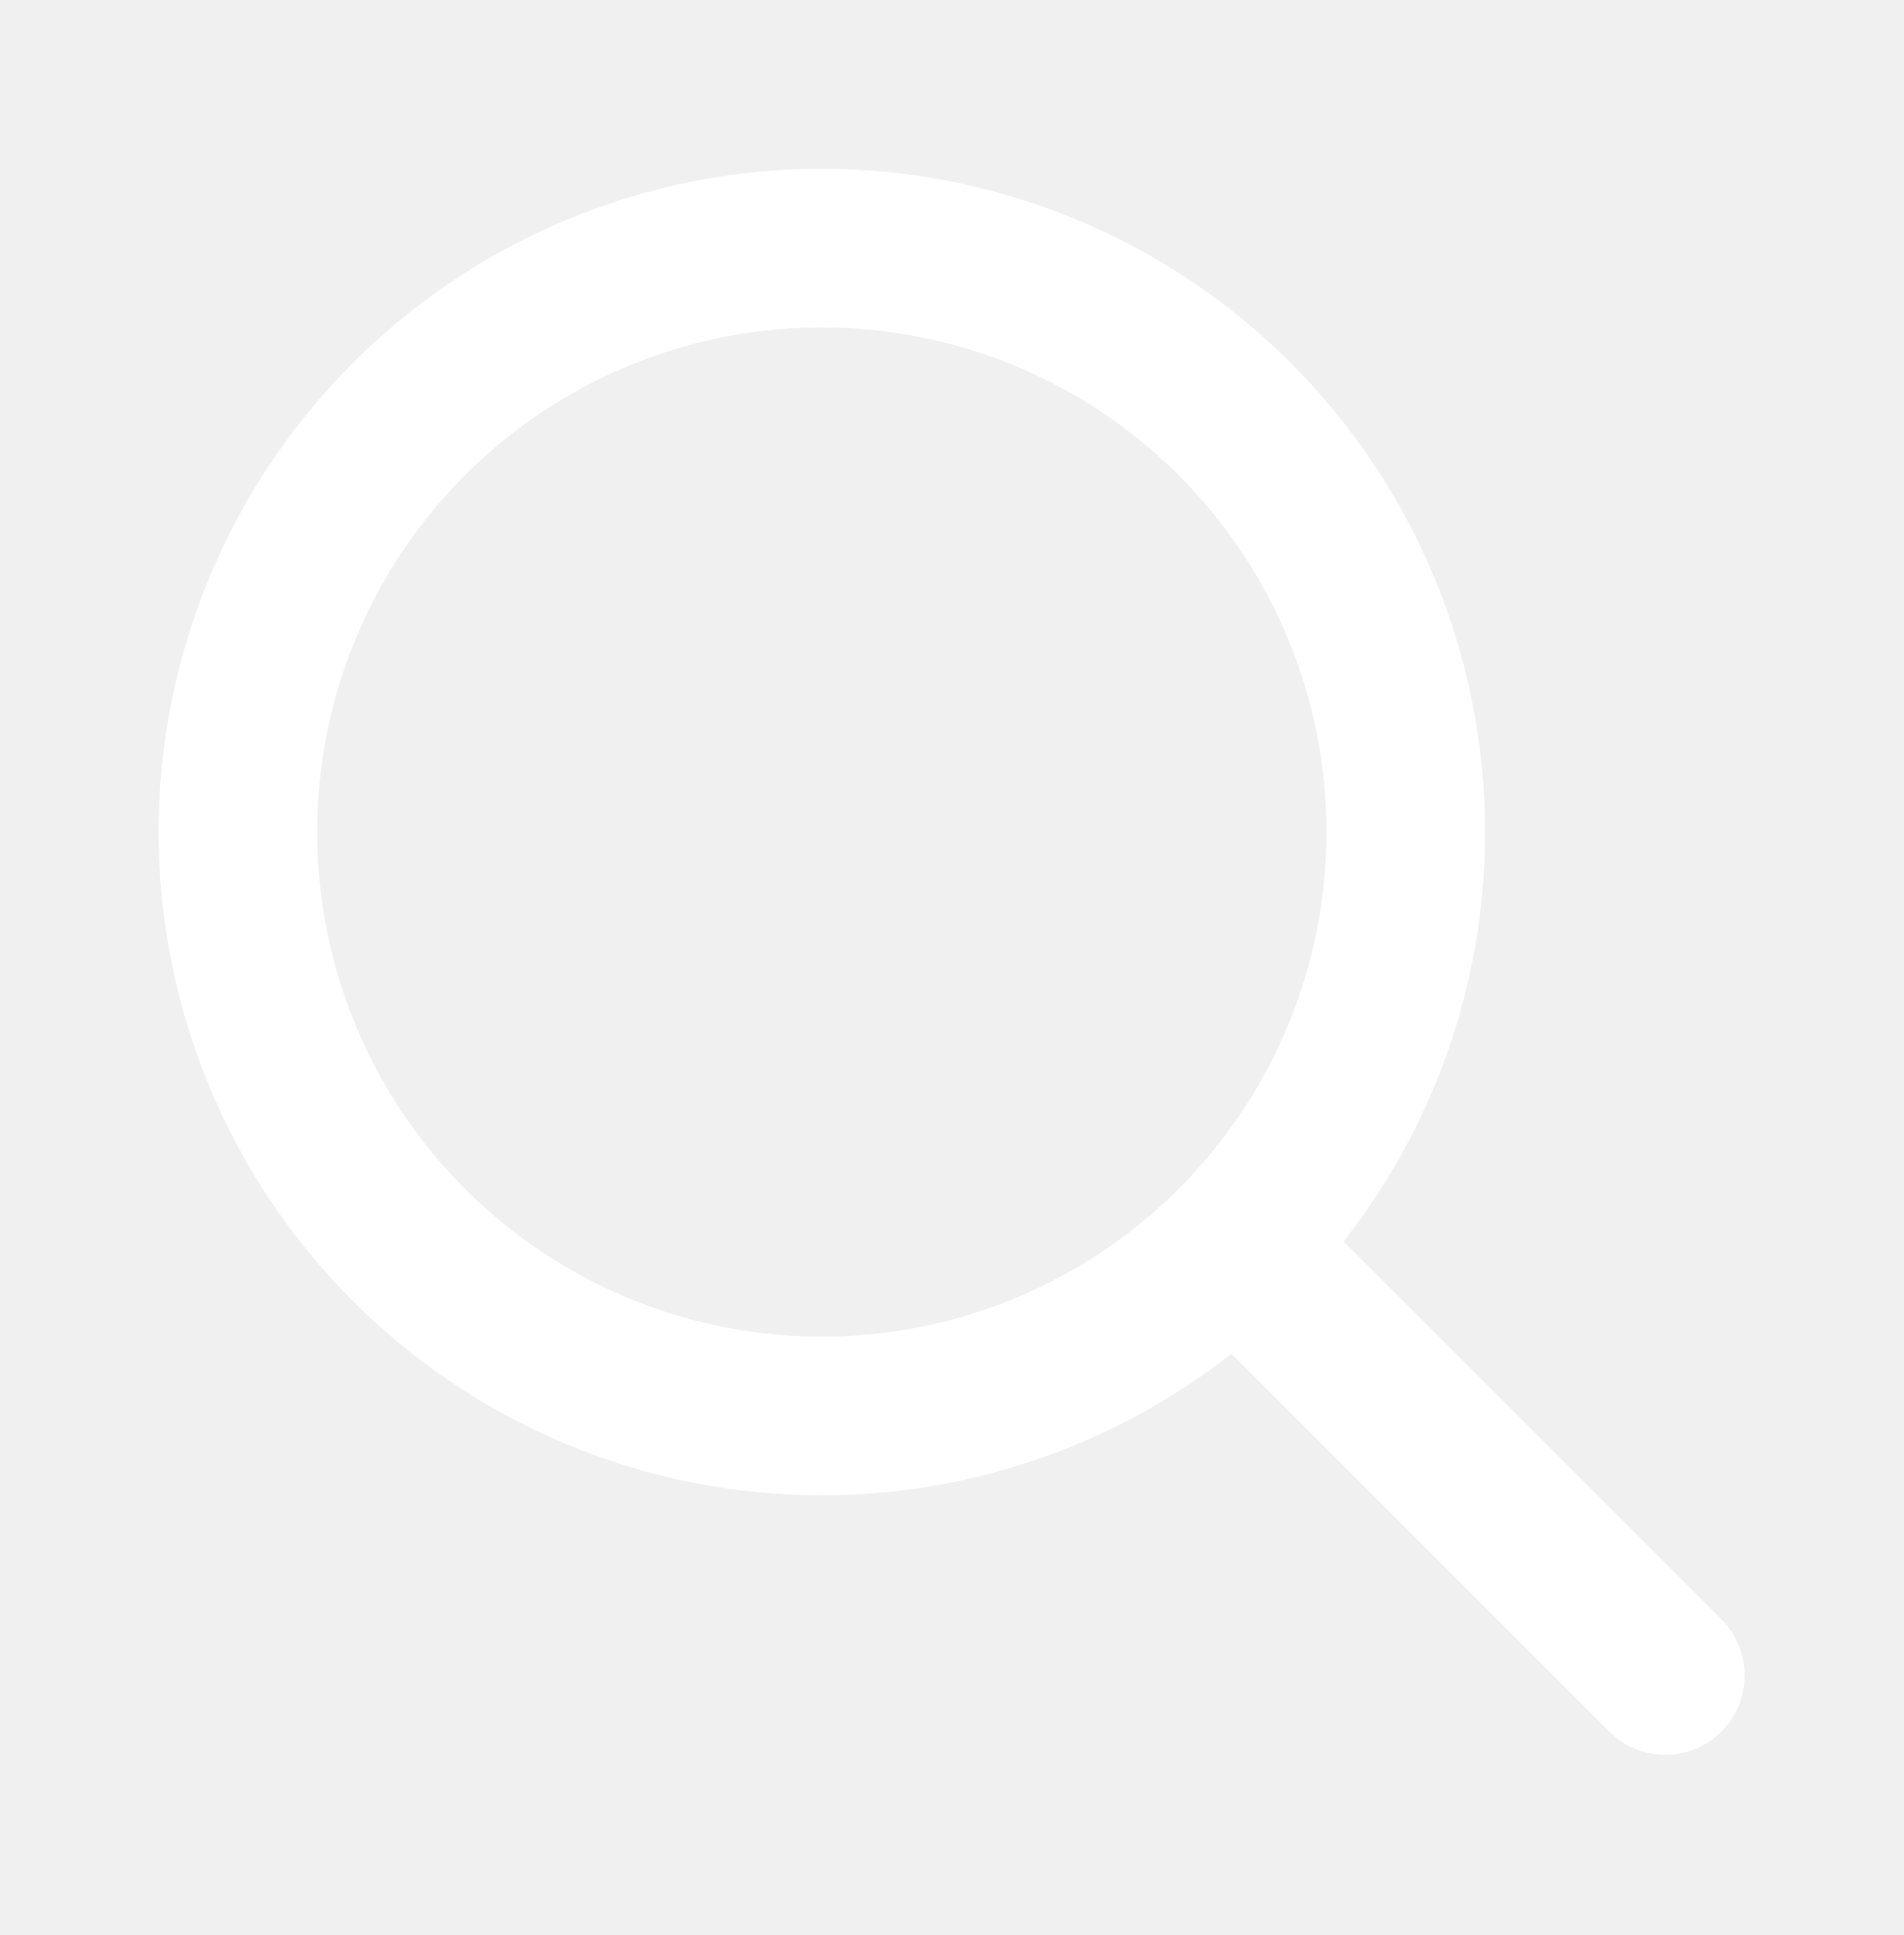
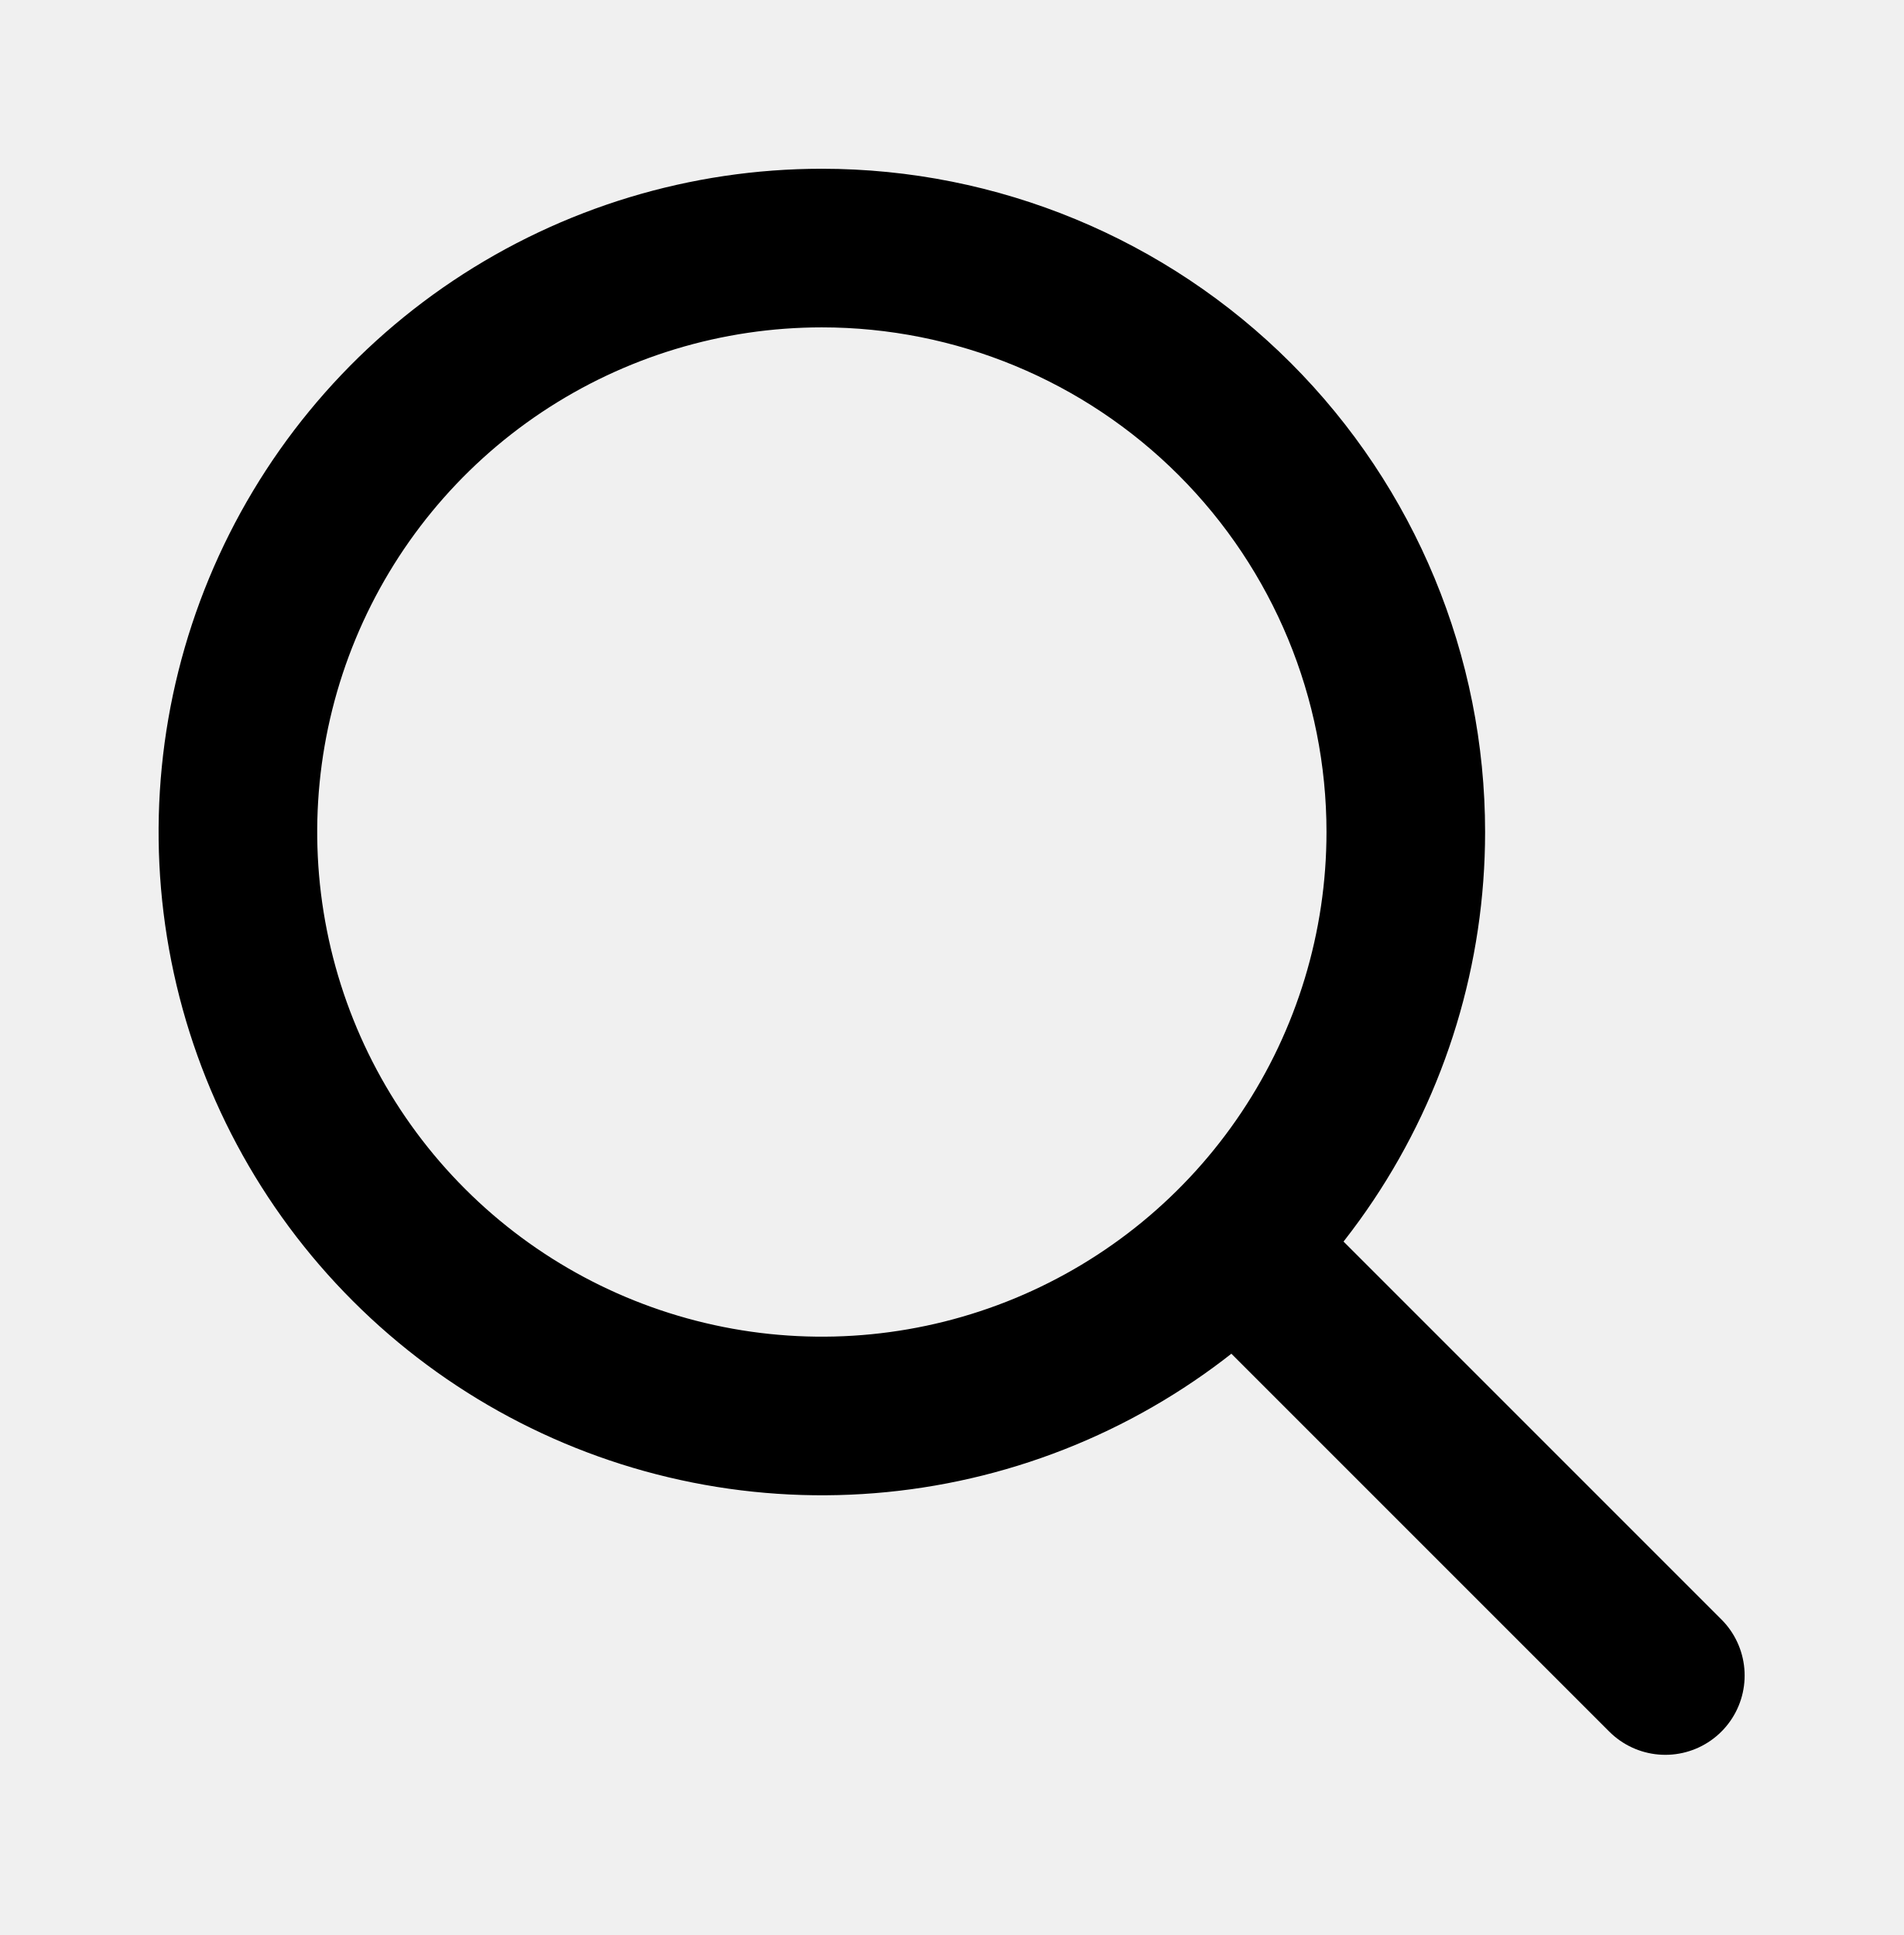
<svg xmlns="http://www.w3.org/2000/svg" width="60" height="61" viewBox="0 0 60 61" fill="none">
-   <path d="M25.909 7.82C22.268 7.82 18.709 8.9 15.681 10.922C12.654 12.945 10.295 15.82 8.901 19.184C7.508 22.548 7.143 26.25 7.854 29.82C8.564 33.392 10.317 36.672 12.892 39.246C15.466 41.821 18.747 43.574 22.318 44.284C25.889 44.995 29.59 44.63 32.954 43.237C36.318 41.843 39.193 39.484 41.215 36.456C43.238 33.429 44.318 29.87 44.318 26.229C44.318 21.347 42.378 16.665 38.926 13.212C35.474 9.76 30.791 7.82 25.909 7.82V7.82Z" stroke="white" stroke-width="5" stroke-miterlimit="10" />
-   <path d="M39.643 39.963L52.5 52.82" stroke="white" stroke-width="5" stroke-miterlimit="10" stroke-linecap="round" />
+   <path d="M25.909 7.82C22.268 7.82 18.709 8.9 15.681 10.922C12.654 12.945 10.295 15.82 8.901 19.184C7.508 22.548 7.143 26.25 7.854 29.82C8.564 33.392 10.317 36.672 12.892 39.246C15.466 41.821 18.747 43.574 22.318 44.284C25.889 44.995 29.59 44.63 32.954 43.237C36.318 41.843 39.193 39.484 41.215 36.456C43.238 33.429 44.318 29.87 44.318 26.229C44.318 21.347 42.378 16.665 38.926 13.212C35.474 9.76 30.791 7.82 25.909 7.82V7.82Z" stroke="currentColor" stroke-width="5" stroke-miterlimit="10" />
+   <path d="M39.643 39.963L52.5 52.82" stroke="currentColor" stroke-width="5" stroke-miterlimit="10" stroke-linecap="round" />
</svg>
